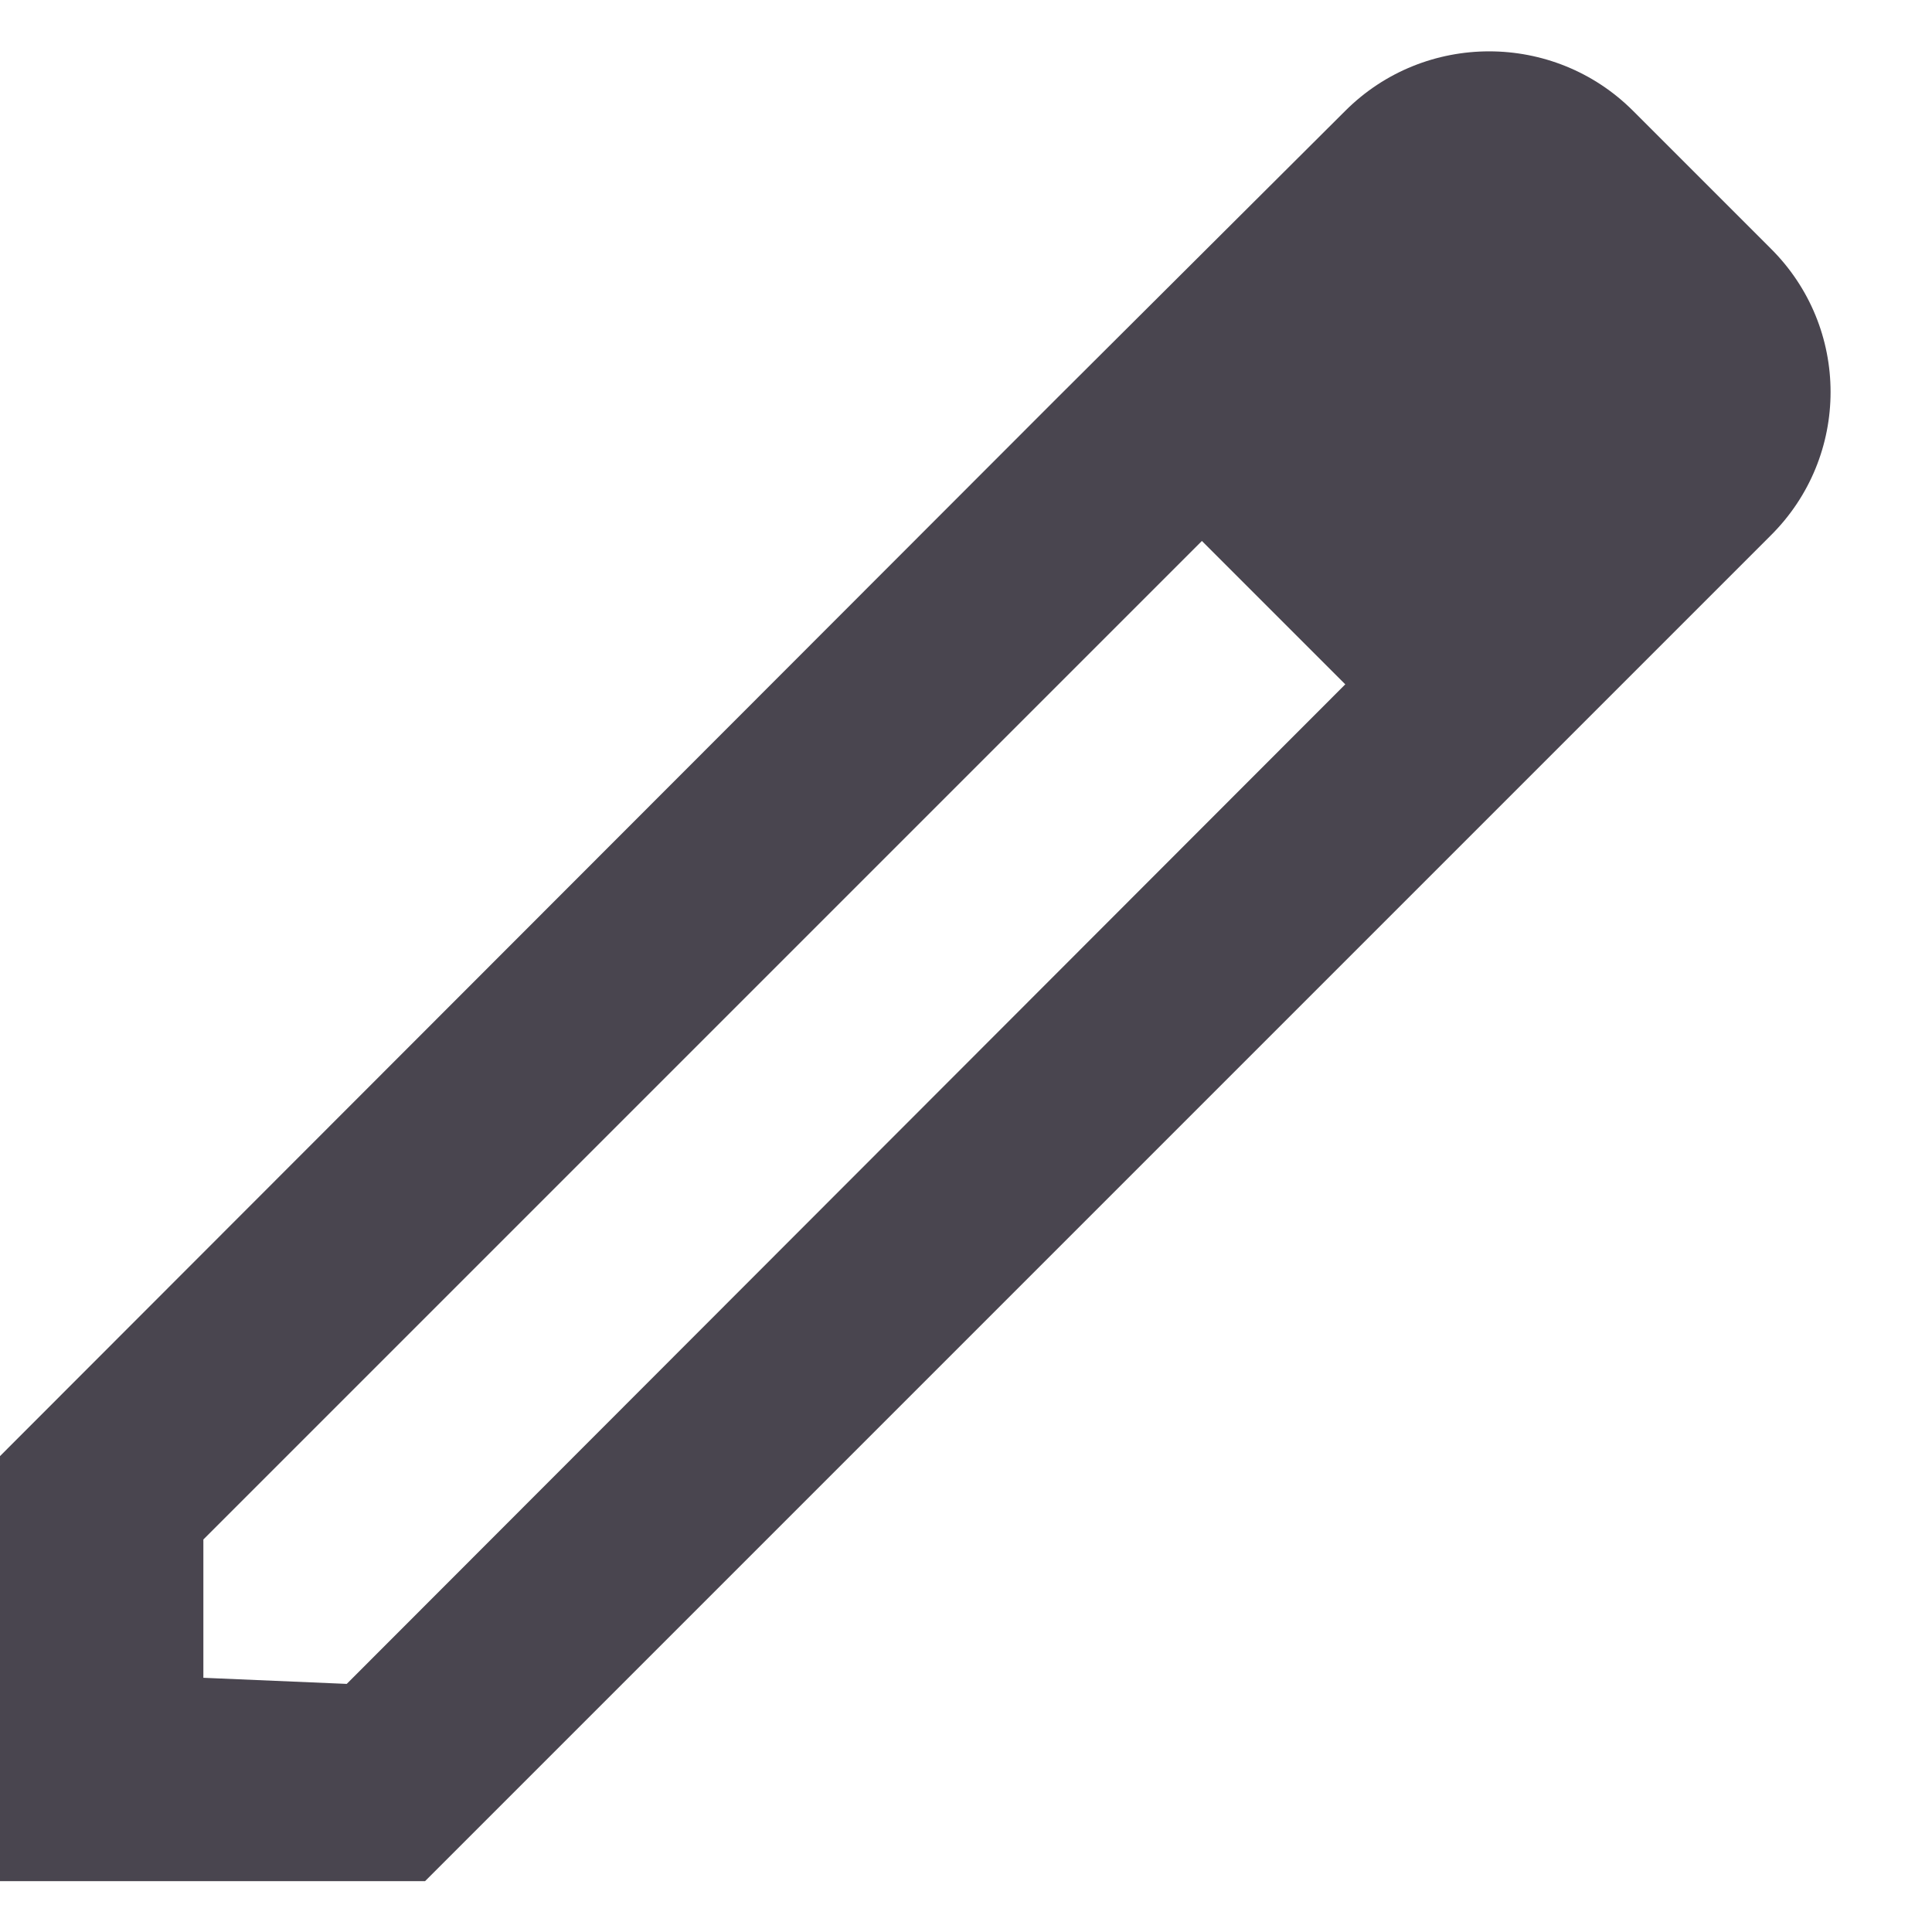
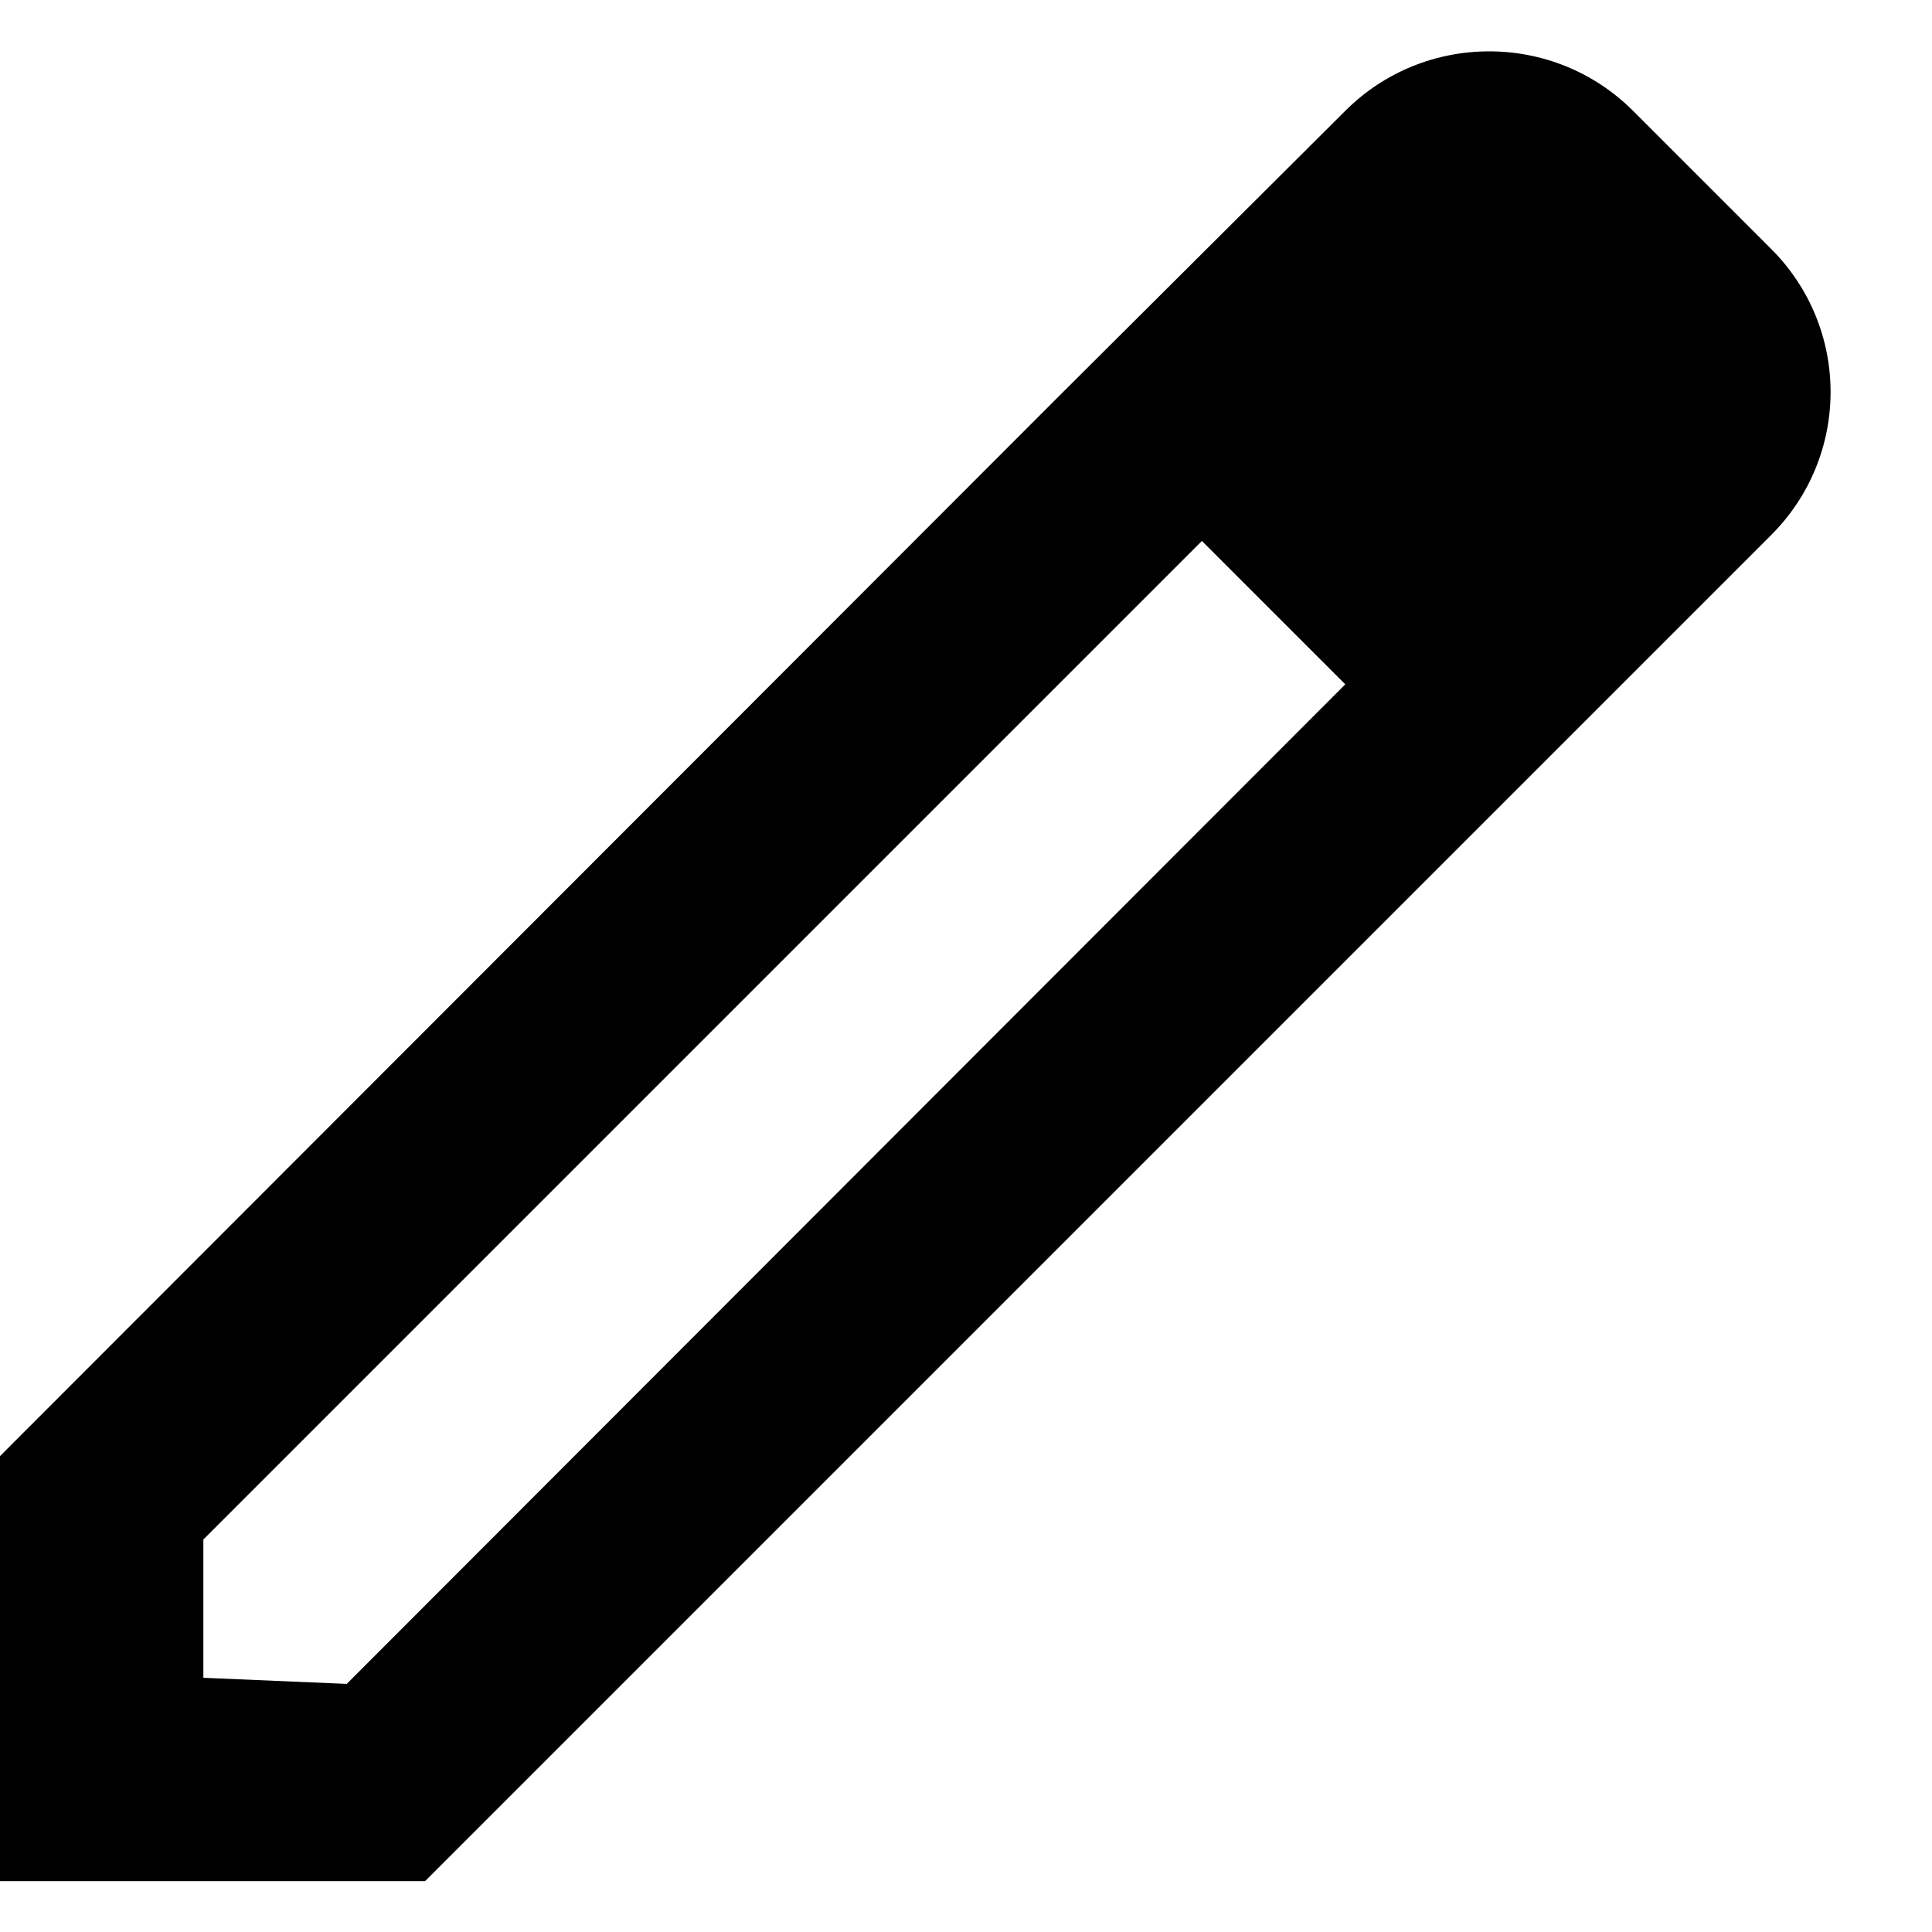
- <svg xmlns="http://www.w3.org/2000/svg" class="icon-size-medium " viewBox="0 0 19 19">
-   <path fill-rule="evenodd" clip-rule="evenodd" d="m16.06 1.09 1.35 1.35c.79.78.79 2.05 0 2.83L4.18 18.5H0v-4.18L10.4 3.91l2.83-2.82c.78-.78 2.05-.78 2.83 0ZM2 16.5l1.41.06 9.82-9.83-1.41-1.41L2 15.14v1.36Z" fill="#49454F" />
+ <svg xmlns="http://www.w3.org/2000/svg" viewBox="0 0 19 19">
+   <path fill-rule="evenodd" clip-rule="evenodd" d="m16.06 1.09 1.35 1.35c.79.78.79 2.05 0 2.83L4.18 18.5H0v-4.18L10.4 3.91l2.83-2.82c.78-.78 2.05-.78 2.83 0ZM2 16.5l1.41.06 9.82-9.83-1.41-1.41L2 15.14v1.36Z" />
</svg>
